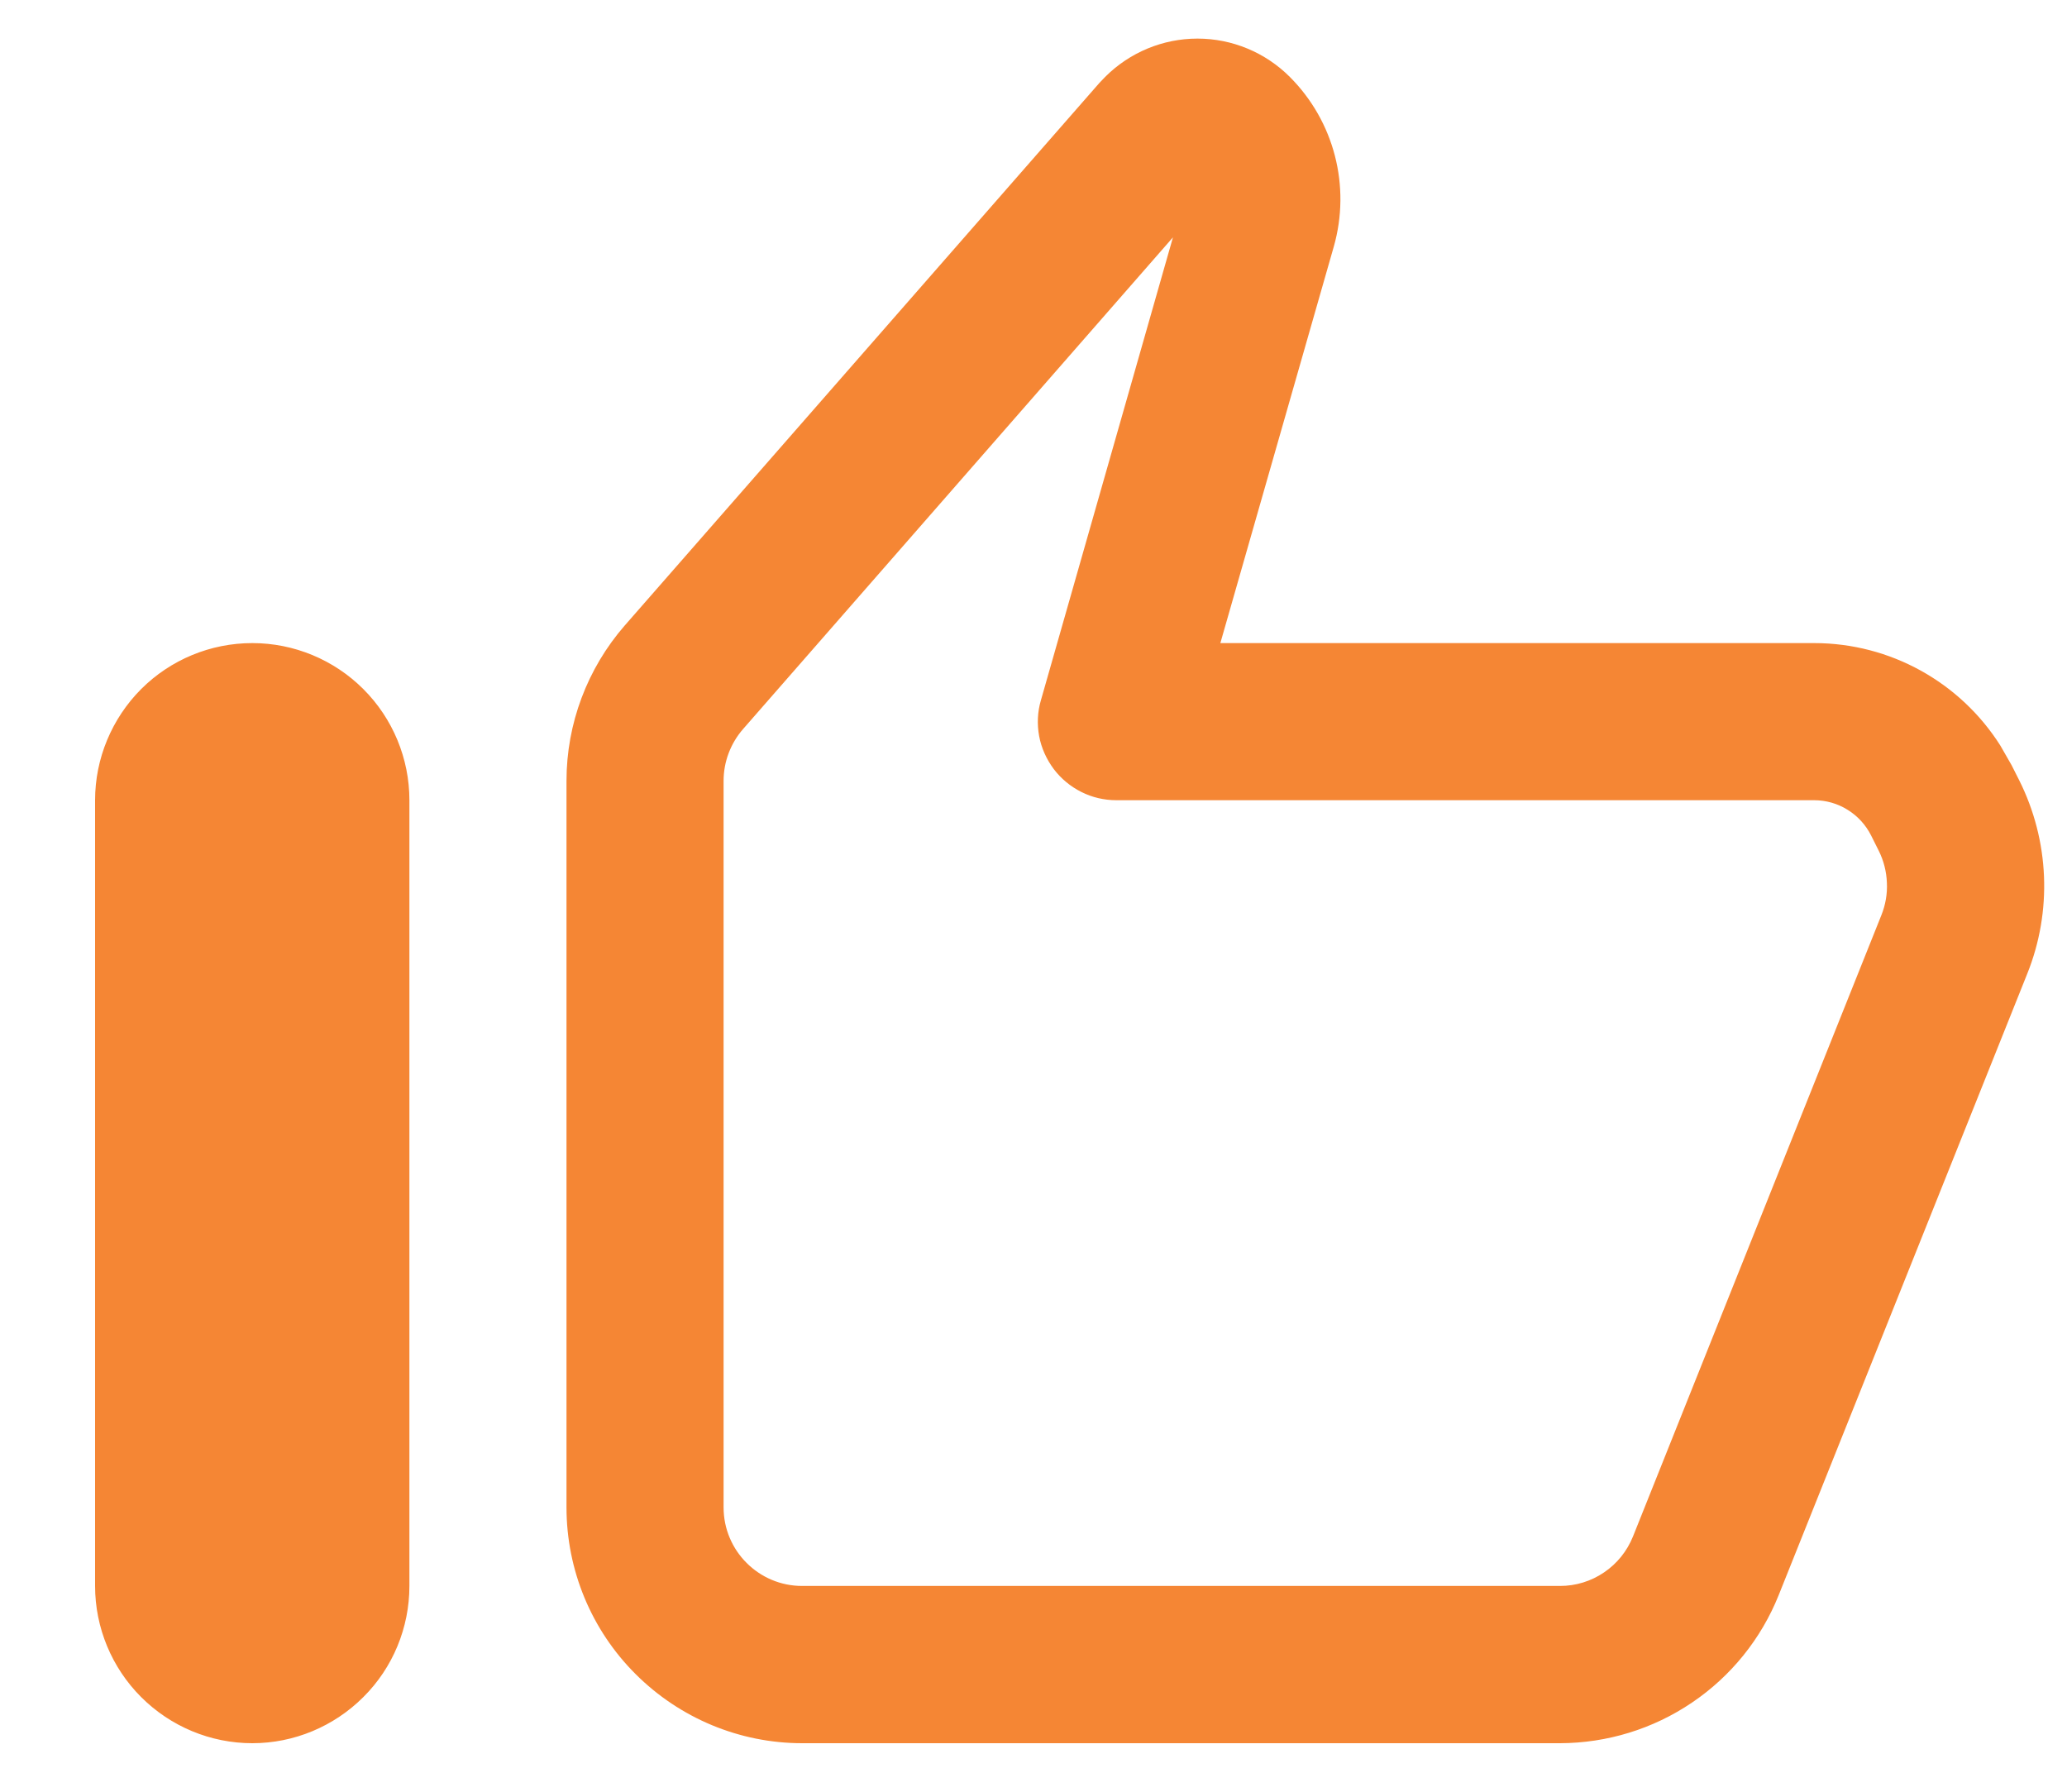
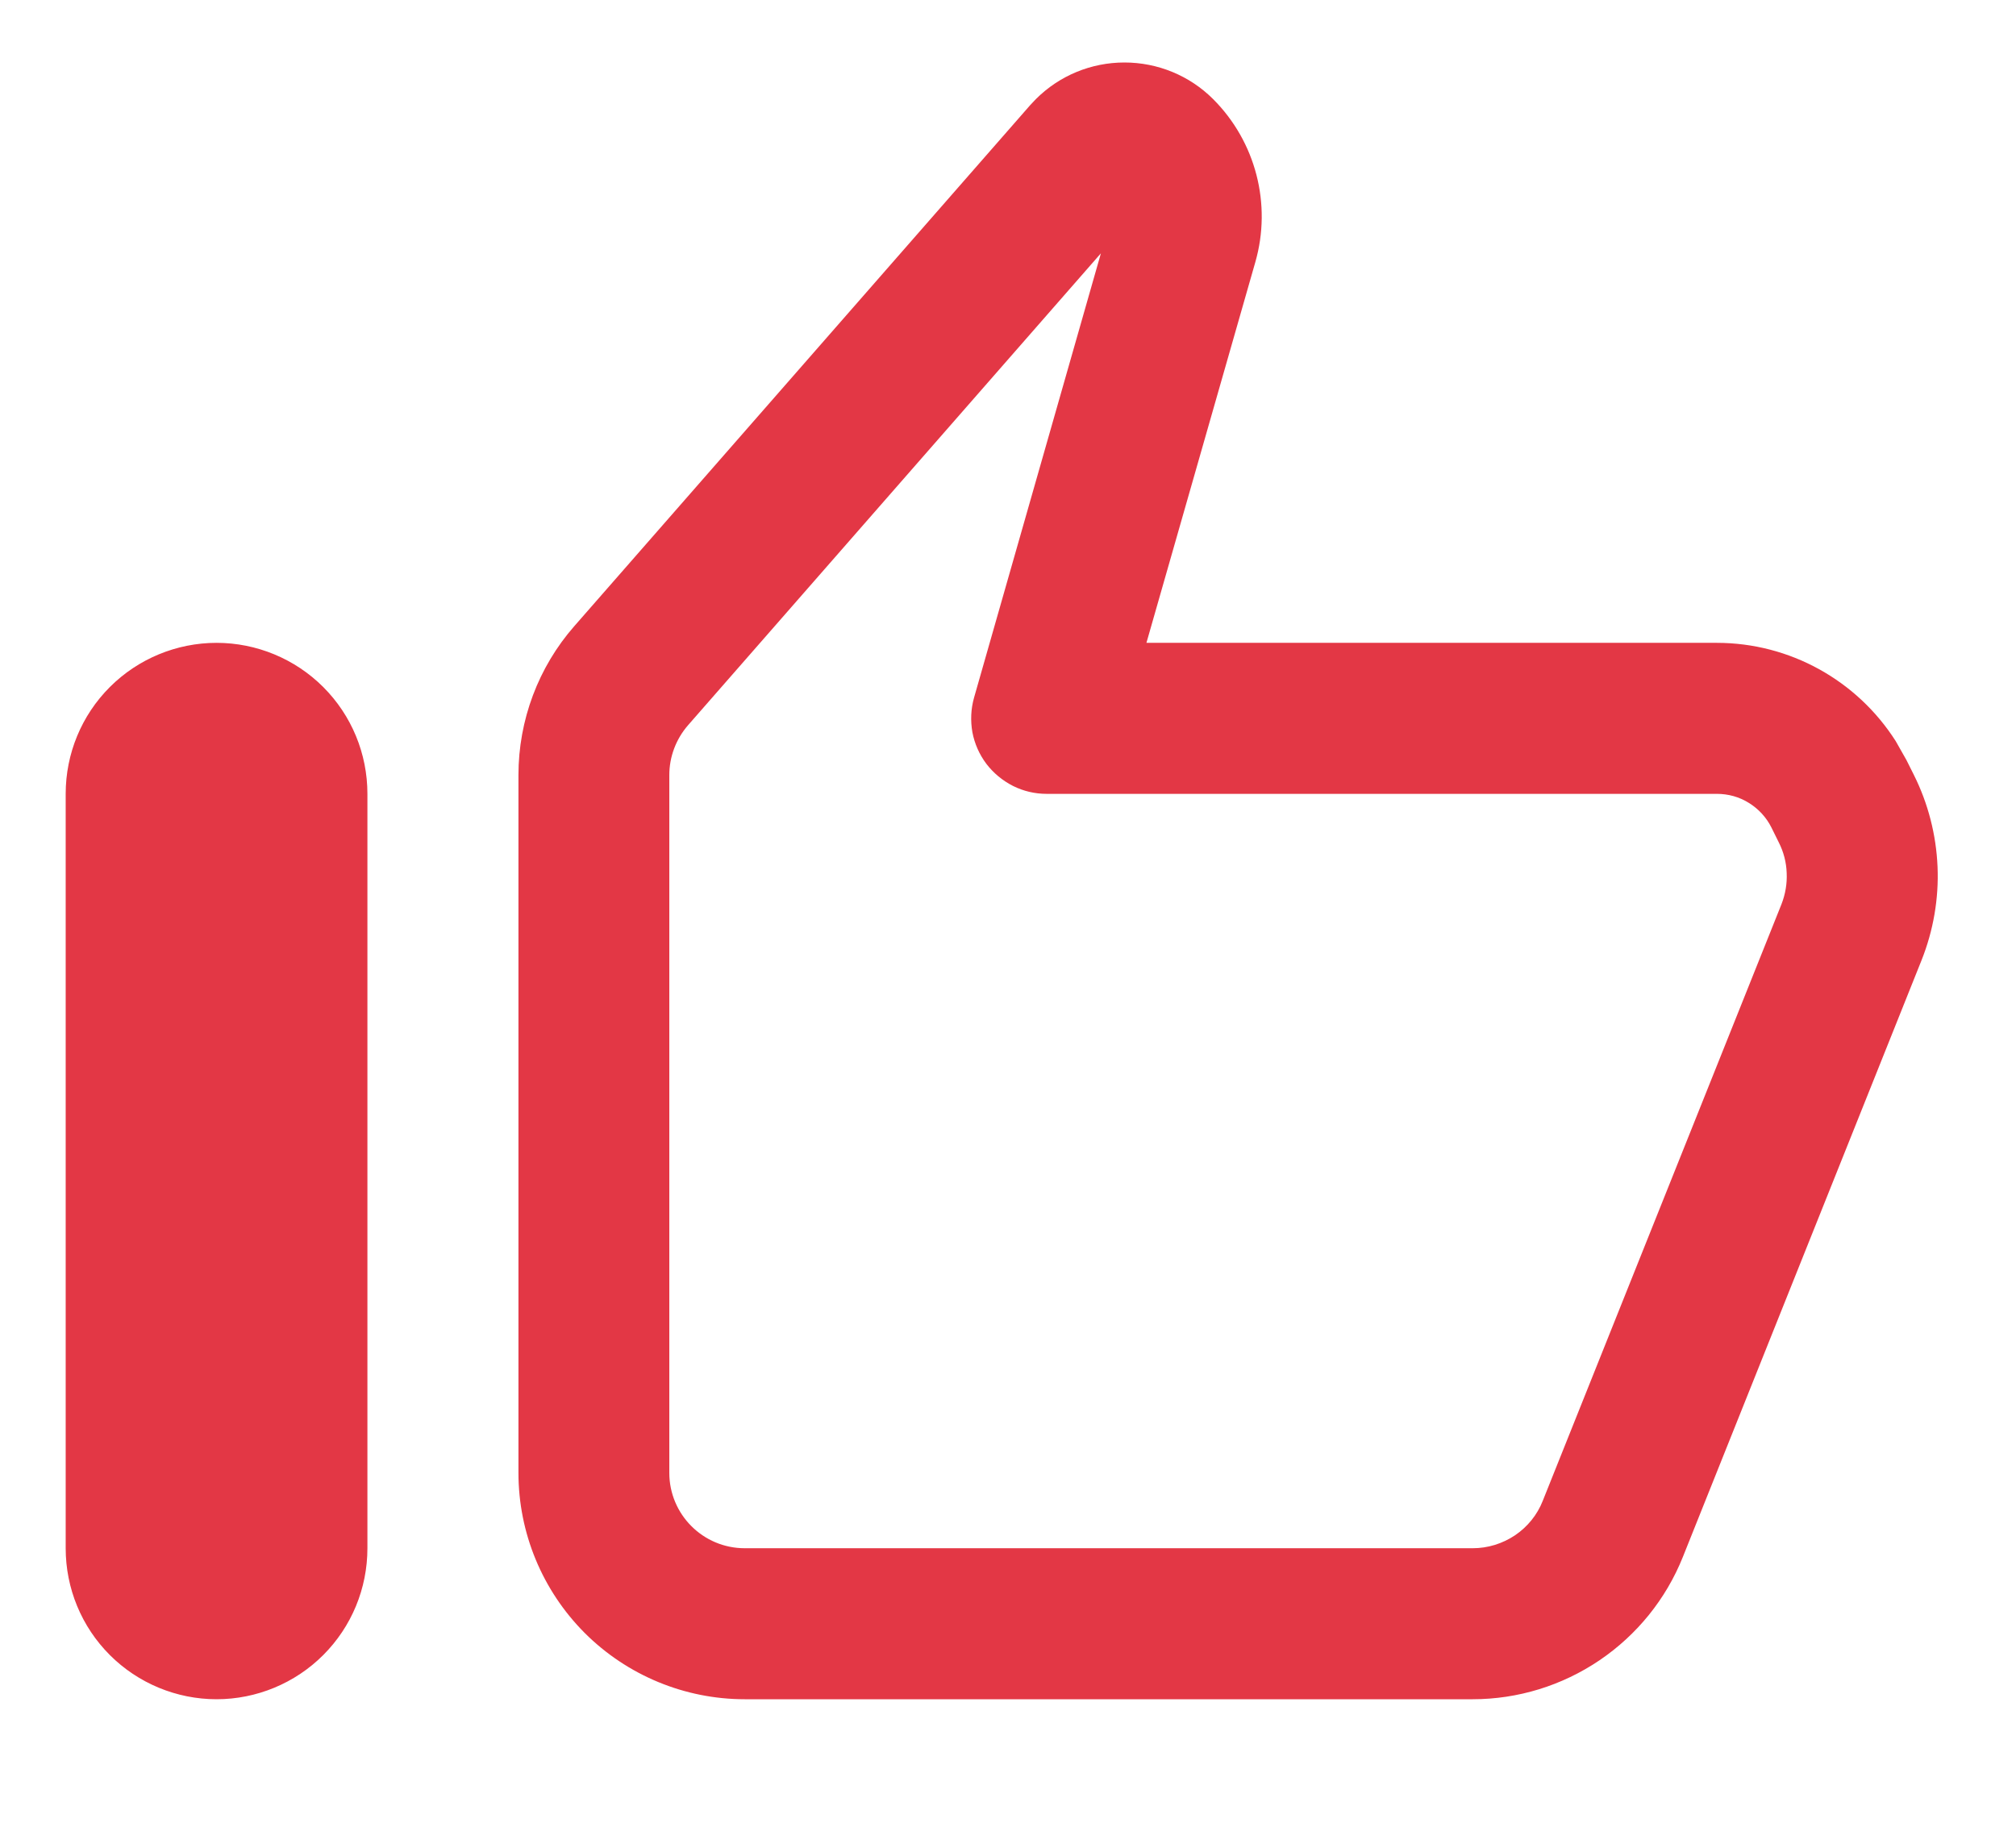
- <svg xmlns="http://www.w3.org/2000/svg" width="15" height="13" viewBox="0 0 15 13" fill="none">
-   <path fill-rule="evenodd" clip-rule="evenodd" d="M7.977 0.603L8.02 0.558C8.198 0.38 8.439 0.28 8.69 0.28C8.941 0.28 9.182 0.38 9.36 0.558C9.682 0.88 9.804 1.351 9.679 1.79L8.856 4.666H13.165C13.717 4.666 14.225 4.95 14.516 5.409L14.598 5.552L14.654 5.663C14.762 5.879 14.823 6.116 14.833 6.357C14.843 6.599 14.802 6.839 14.712 7.064L12.908 11.573C12.781 11.89 12.562 12.162 12.279 12.353C11.996 12.545 11.662 12.647 11.321 12.648H5.821C5.368 12.648 4.933 12.467 4.612 12.146C4.291 11.826 4.111 11.391 4.111 10.937V5.665C4.111 5.251 4.262 4.85 4.534 4.538L7.977 0.603ZM8.512 1.722L5.393 5.289C5.302 5.393 5.251 5.527 5.251 5.665V10.937C5.251 11.252 5.507 11.507 5.821 11.507H11.321C11.435 11.507 11.546 11.473 11.64 11.409C11.735 11.345 11.807 11.255 11.85 11.149L13.653 6.64C13.683 6.565 13.697 6.485 13.693 6.405C13.69 6.324 13.67 6.245 13.634 6.173L13.578 6.061C13.539 5.984 13.48 5.92 13.407 5.875C13.335 5.83 13.251 5.806 13.165 5.806H8.102C8.013 5.806 7.926 5.786 7.847 5.746C7.769 5.707 7.7 5.65 7.647 5.58C7.594 5.509 7.557 5.427 7.541 5.341C7.525 5.254 7.529 5.164 7.554 5.08L8.512 1.722ZM1.831 12.648C1.528 12.648 1.238 12.527 1.024 12.313C0.811 12.1 0.69 11.81 0.69 11.507V5.806C0.69 5.504 0.811 5.214 1.024 5C1.238 4.786 1.528 4.666 1.831 4.666C2.133 4.666 2.423 4.786 2.637 5C2.851 5.214 2.971 5.504 2.971 5.806V11.507C2.971 11.81 2.851 12.1 2.637 12.313C2.423 12.527 2.133 12.648 1.831 12.648Z" fill="#F58634" />
+ <svg xmlns="http://www.w3.org/2000/svg" width="12" height="11" viewBox="0 0 12 11" fill="none">
+   <path fill-rule="evenodd" clip-rule="evenodd" d="M6.132 0.626L6.166 0.59C6.306 0.45 6.495 0.372 6.693 0.372C6.891 0.372 7.081 0.45 7.221 0.59C7.475 0.844 7.571 1.216 7.472 1.561L6.824 3.827H10.219C10.654 3.827 11.054 4.051 11.284 4.412L11.348 4.525L11.392 4.613C11.477 4.783 11.525 4.97 11.533 5.16C11.541 5.35 11.508 5.54 11.438 5.716L10.017 9.269C9.917 9.519 9.744 9.733 9.521 9.884C9.298 10.035 9.035 10.116 8.766 10.116H4.433C4.076 10.116 3.733 9.974 3.48 9.721C3.228 9.468 3.086 9.126 3.086 8.768V4.614C3.086 4.288 3.204 3.972 3.419 3.727L6.132 0.626ZM6.553 1.508L4.095 4.318C4.024 4.4 3.984 4.505 3.984 4.614V8.768C3.984 9.016 4.185 9.217 4.433 9.217H8.766C8.856 9.217 8.943 9.19 9.018 9.14C9.092 9.09 9.15 9.019 9.183 8.935L10.604 5.383C10.627 5.324 10.638 5.261 10.635 5.197C10.633 5.134 10.617 5.072 10.588 5.015L10.544 4.926C10.514 4.866 10.467 4.815 10.41 4.78C10.353 4.744 10.287 4.726 10.219 4.726H6.23C6.16 4.726 6.092 4.71 6.03 4.679C5.967 4.647 5.913 4.602 5.871 4.547C5.829 4.491 5.801 4.427 5.788 4.359C5.776 4.29 5.779 4.22 5.798 4.153L6.553 1.508ZM1.289 10.116C1.051 10.116 0.822 10.021 0.654 9.853C0.485 9.684 0.391 9.456 0.391 9.217V4.726C0.391 4.487 0.485 4.259 0.654 4.09C0.822 3.922 1.051 3.827 1.289 3.827C1.527 3.827 1.756 3.922 1.924 4.09C2.093 4.259 2.187 4.487 2.187 4.726V9.217C2.187 9.456 2.093 9.684 1.924 9.853C1.756 10.021 1.527 10.116 1.289 10.116Z" fill="#E33745" />
</svg>
